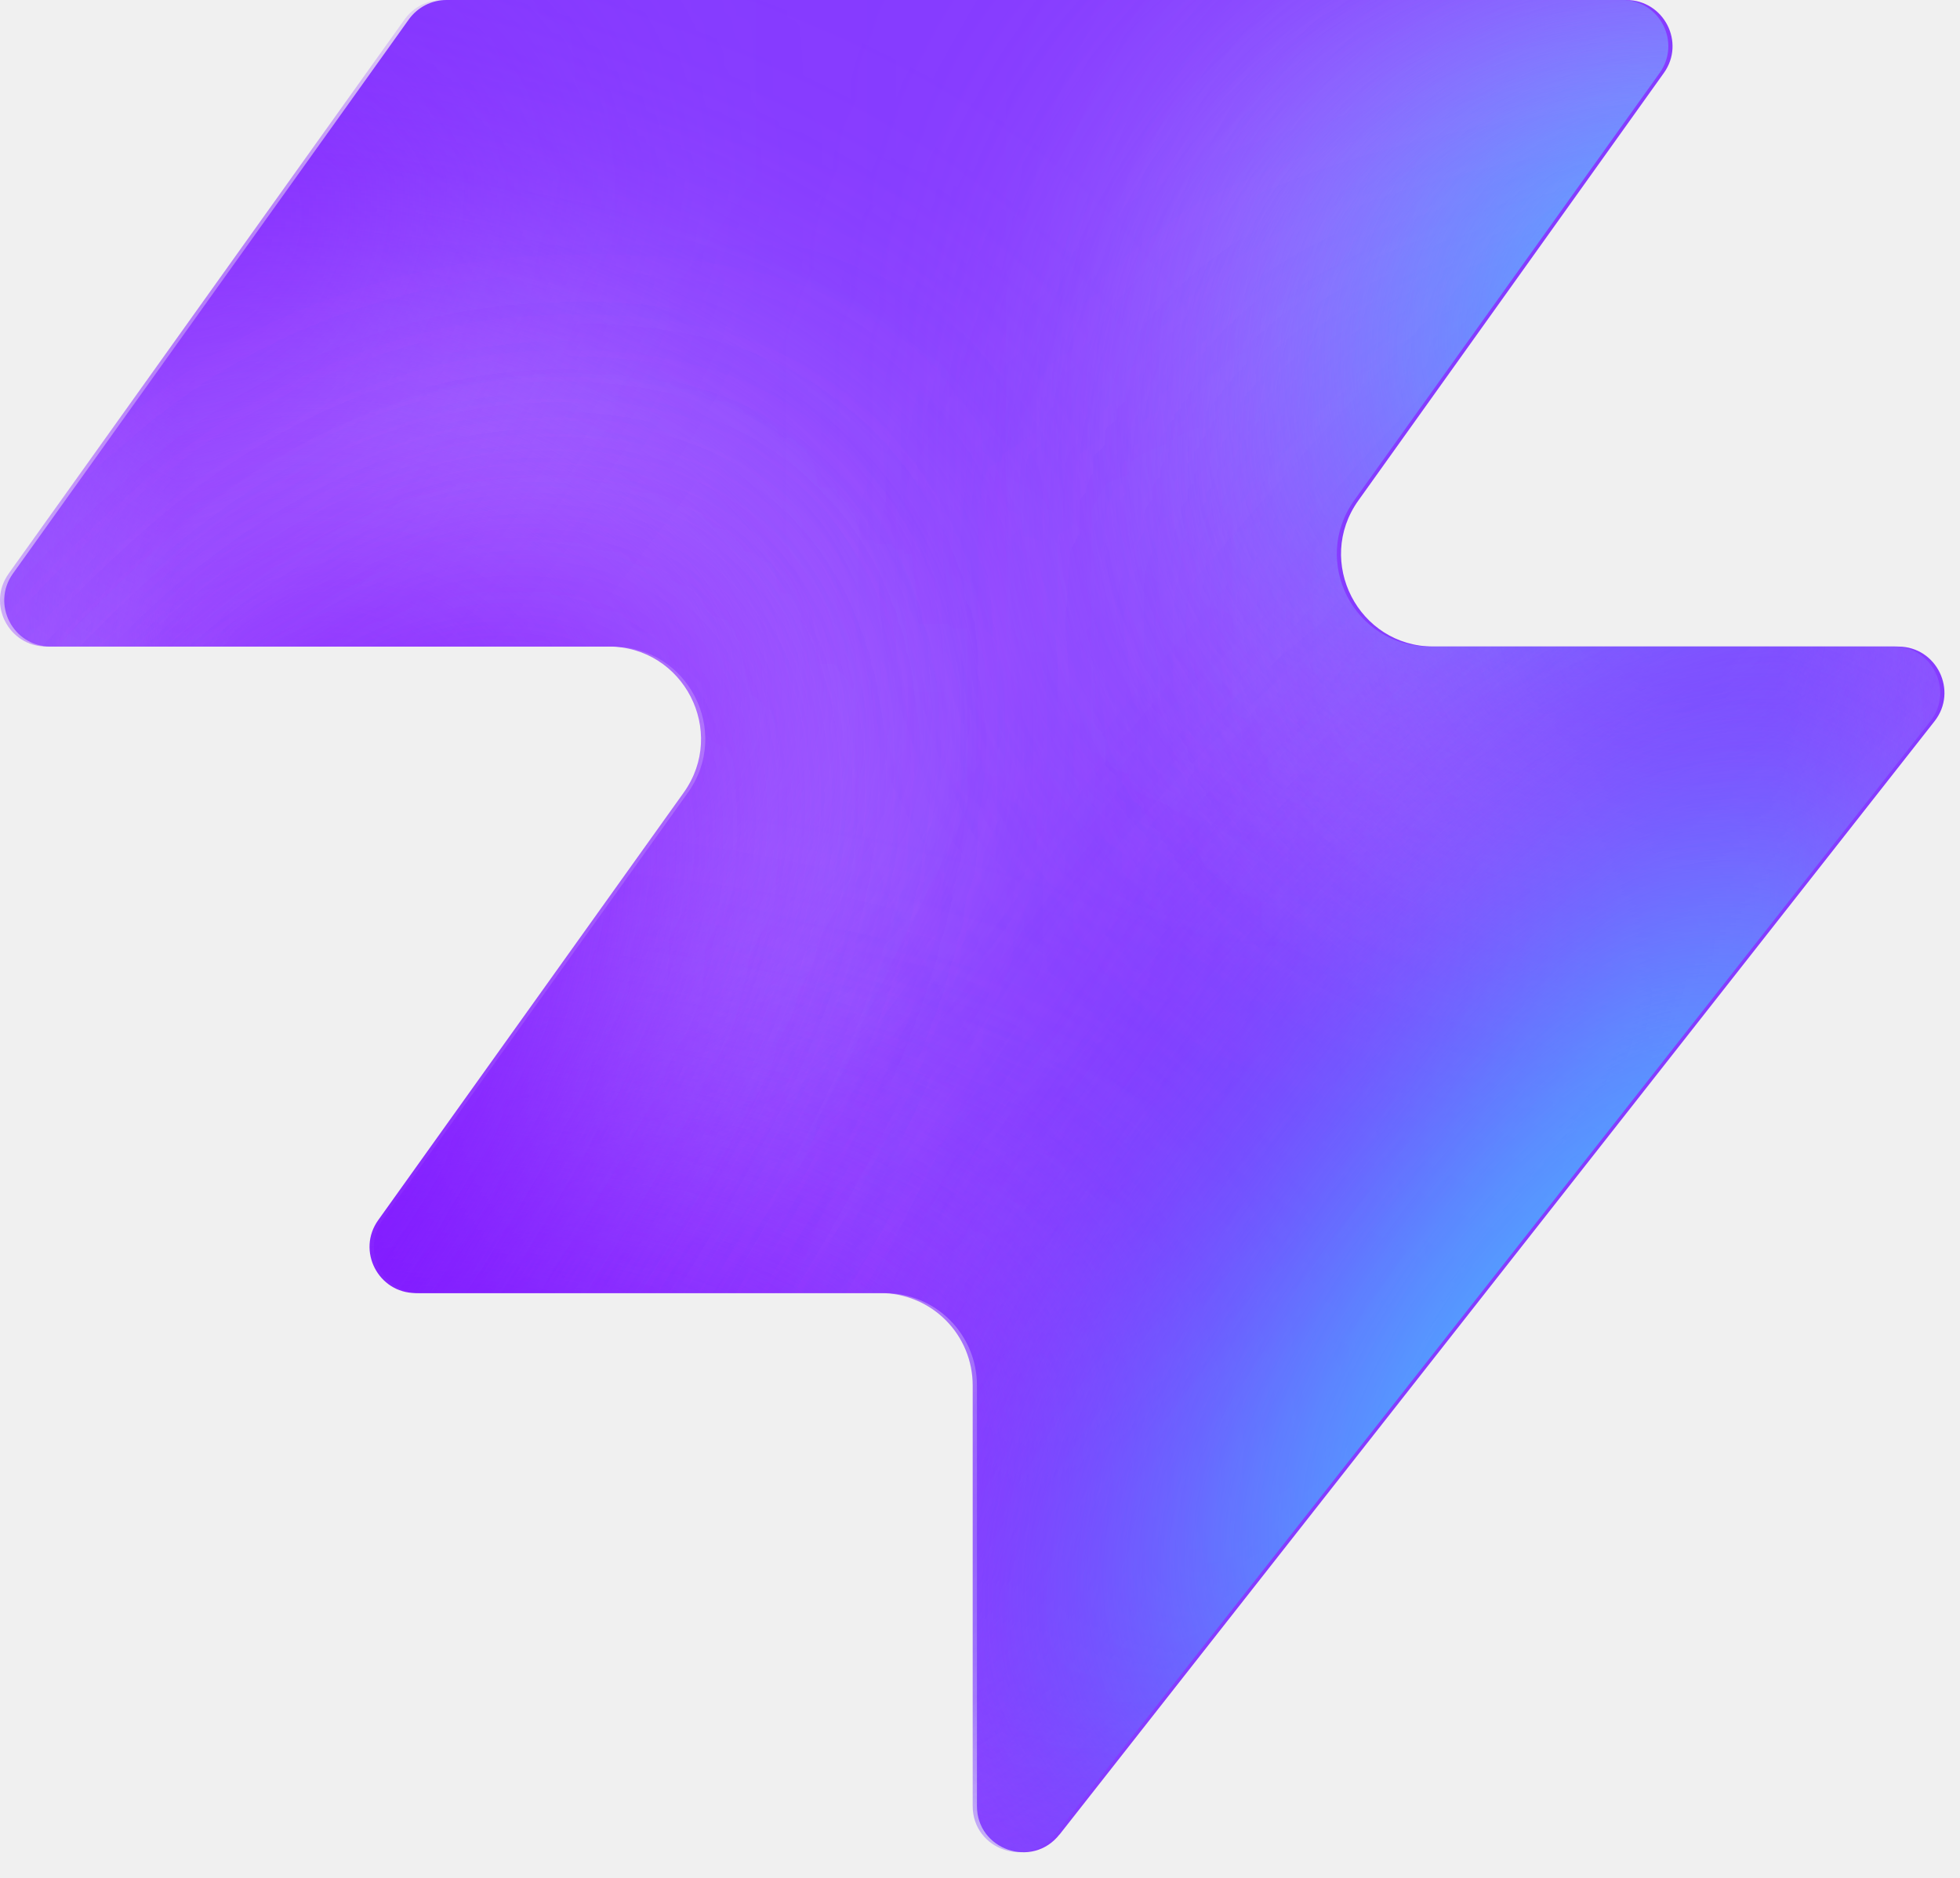
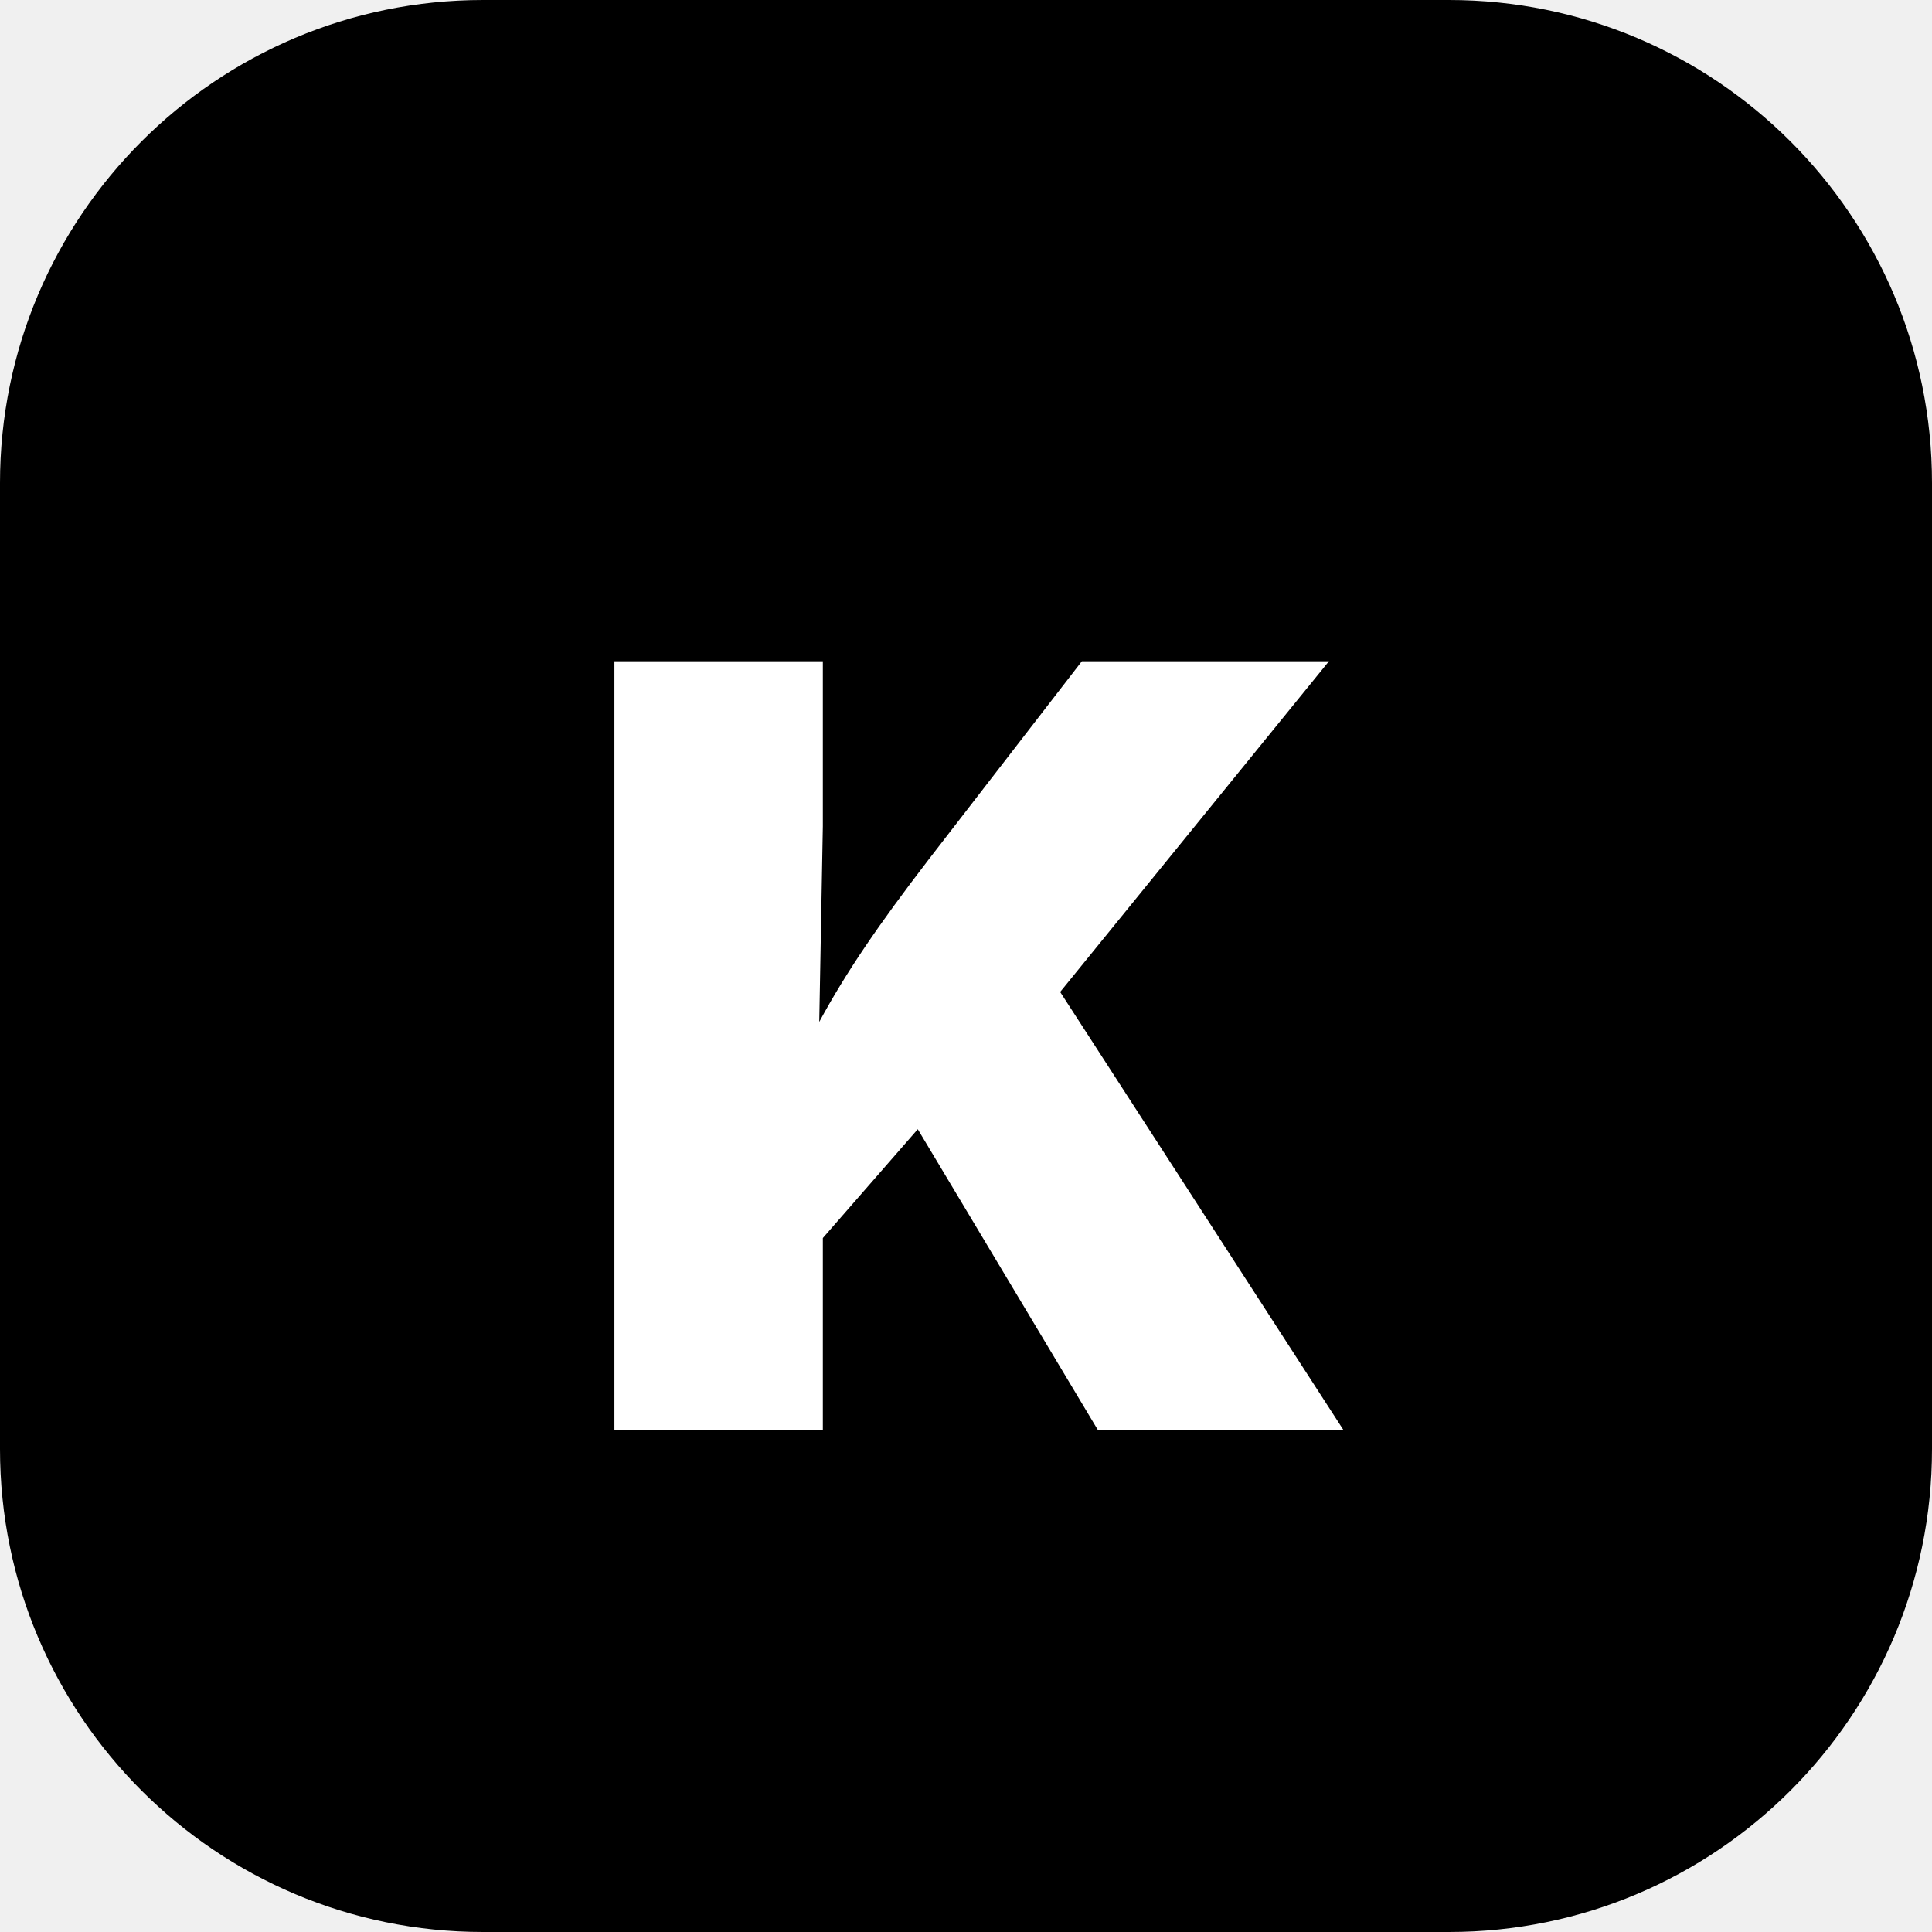
- <svg xmlns="http://www.w3.org/2000/svg" width="48" height="46" fill="none" viewBox="0 0 48 46">
-   <path fill="#863bff" d="M25.946 44.938c-.664.845-2.021.375-2.021-.698V33.937a2.26 2.26 0 0 0-2.262-2.262H10.287c-.92 0-1.456-1.04-.92-1.788l7.48-10.471c1.07-1.497 0-3.578-1.842-3.578H1.237c-.92 0-1.456-1.04-.92-1.788L10.013.474c.214-.297.556-.474.92-.474h28.894c.92 0 1.456 1.04.92 1.788l-7.48 10.471c-1.07 1.498 0 3.579 1.842 3.579h11.377c.943 0 1.473 1.088.89 1.83L25.947 44.94z" style="fill:#863bff;fill:color(display-p3 .525 .23 1);fill-opacity:1" />
-   <mask id="a" width="48" height="46" x="0" y="0" maskUnits="userSpaceOnUse" style="mask-type:alpha">
-     <path fill="#000" d="M25.842 44.938c-.664.844-2.021.375-2.021-.698V33.937a2.26 2.26 0 0 0-2.262-2.262H10.183c-.92 0-1.456-1.04-.92-1.788l7.48-10.471c1.07-1.498 0-3.579-1.842-3.579H1.133c-.92 0-1.456-1.04-.92-1.787L9.91.473c.214-.297.556-.474.92-.474h28.894c.92 0 1.456 1.04.92 1.788l-7.48 10.471c-1.07 1.498 0 3.578 1.842 3.578h11.377c.943 0 1.473 1.088.89 1.832L25.843 44.94z" style="fill:#000;fill-opacity:1" />
-   </mask>
-   <g mask="url(#a)">
-     <g filter="url(#b)">
-       <ellipse cx="5.508" cy="14.704" fill="#ede6ff" rx="5.508" ry="14.704" style="fill:#ede6ff;fill:color(display-p3 .927 .903 1);fill-opacity:1" transform="matrix(.00324 1 1 -.00324 -4.47 31.516)" />
-     </g>
-     <g filter="url(#c)">
-       <ellipse cx="10.399" cy="29.851" fill="#ede6ff" rx="10.399" ry="29.851" style="fill:#ede6ff;fill:color(display-p3 .927 .903 1);fill-opacity:1" transform="matrix(.00324 1 1 -.00324 -39.328 7.883)" />
-     </g>
-     <g filter="url(#d)">
-       <ellipse cx="5.508" cy="30.487" fill="#7e14ff" rx="5.508" ry="30.487" style="fill:#7e14ff;fill:color(display-p3 .492 .077 1);fill-opacity:1" transform="rotate(89.814 -25.913 -14.639)scale(1 -1)" />
-     </g>
-     <g filter="url(#e)">
-       <ellipse cx="5.508" cy="30.599" fill="#7e14ff" rx="5.508" ry="30.599" style="fill:#7e14ff;fill:color(display-p3 .492 .077 1);fill-opacity:1" transform="rotate(89.814 -32.644 -3.334)scale(1 -1)" />
-     </g>
-     <g filter="url(#f)">
-       <ellipse cx="5.508" cy="30.599" fill="#7e14ff" rx="5.508" ry="30.599" style="fill:#7e14ff;fill:color(display-p3 .492 .077 1);fill-opacity:1" transform="matrix(.00324 1 1 -.00324 -34.34 30.47)" />
-     </g>
-     <g filter="url(#g)">
-       <ellipse cx="14.072" cy="22.078" fill="#ede6ff" rx="14.072" ry="22.078" style="fill:#ede6ff;fill:color(display-p3 .927 .903 1);fill-opacity:1" transform="rotate(93.35 24.506 48.493)scale(-1 1)" />
-     </g>
-     <g filter="url(#h)">
-       <ellipse cx="3.47" cy="21.501" fill="#7e14ff" rx="3.47" ry="21.501" style="fill:#7e14ff;fill:color(display-p3 .492 .077 1);fill-opacity:1" transform="rotate(89.009 28.708 47.59)scale(-1 1)" />
-     </g>
-     <g filter="url(#i)">
-       <ellipse cx="3.47" cy="21.501" fill="#7e14ff" rx="3.47" ry="21.501" style="fill:#7e14ff;fill:color(display-p3 .492 .077 1);fill-opacity:1" transform="rotate(89.009 28.708 47.59)scale(-1 1)" />
-     </g>
-     <g filter="url(#j)">
-       <ellipse cx=".387" cy="8.972" fill="#7e14ff" rx="4.407" ry="29.108" style="fill:#7e14ff;fill:color(display-p3 .492 .077 1);fill-opacity:1" transform="rotate(39.51 .387 8.972)" />
-     </g>
-     <g filter="url(#k)">
-       <ellipse cx="47.523" cy="-6.092" fill="#7e14ff" rx="4.407" ry="29.108" style="fill:#7e14ff;fill:color(display-p3 .492 .077 1);fill-opacity:1" transform="rotate(37.892 47.523 -6.092)" />
-     </g>
-     <g filter="url(#l)">
-       <ellipse cx="41.412" cy="6.333" fill="#47bfff" rx="5.971" ry="9.665" style="fill:#47bfff;fill:color(display-p3 .28 .748 1);fill-opacity:1" transform="rotate(37.892 41.412 6.333)" />
-     </g>
-     <g filter="url(#m)">
-       <ellipse cx="-1.879" cy="38.332" fill="#7e14ff" rx="4.407" ry="29.108" style="fill:#7e14ff;fill:color(display-p3 .492 .077 1);fill-opacity:1" transform="rotate(37.892 -1.88 38.332)" />
-     </g>
-     <g filter="url(#n)">
-       <ellipse cx="-1.879" cy="38.332" fill="#7e14ff" rx="4.407" ry="29.108" style="fill:#7e14ff;fill:color(display-p3 .492 .077 1);fill-opacity:1" transform="rotate(37.892 -1.88 38.332)" />
-     </g>
-     <g filter="url(#o)">
-       <ellipse cx="35.651" cy="29.907" fill="#7e14ff" rx="4.407" ry="29.108" style="fill:#7e14ff;fill:color(display-p3 .492 .077 1);fill-opacity:1" transform="rotate(37.892 35.651 29.907)" />
-     </g>
-     <g filter="url(#p)">
-       <ellipse cx="38.418" cy="32.4" fill="#47bfff" rx="5.971" ry="15.297" style="fill:#47bfff;fill:color(display-p3 .28 .748 1);fill-opacity:1" transform="rotate(37.892 38.418 32.4)" />
-     </g>
-   </g>
-   <defs>
-     <filter id="b" width="60.045" height="41.654" x="-19.77" y="16.149" color-interpolation-filters="sRGB" filterUnits="userSpaceOnUse">
-       <feFlood flood-opacity="0" result="BackgroundImageFix" />
-       <feBlend in="SourceGraphic" in2="BackgroundImageFix" result="shape" />
-       <feGaussianBlur result="effect1_foregroundBlur_2002_17158" stdDeviation="7.659" />
-     </filter>
-     <filter id="c" width="90.34" height="51.437" x="-54.613" y="-7.533" color-interpolation-filters="sRGB" filterUnits="userSpaceOnUse">
-       <feFlood flood-opacity="0" result="BackgroundImageFix" />
-       <feBlend in="SourceGraphic" in2="BackgroundImageFix" result="shape" />
-       <feGaussianBlur result="effect1_foregroundBlur_2002_17158" stdDeviation="7.659" />
-     </filter>
-     <filter id="d" width="79.355" height="29.4" x="-49.64" y="2.03" color-interpolation-filters="sRGB" filterUnits="userSpaceOnUse">
-       <feFlood flood-opacity="0" result="BackgroundImageFix" />
-       <feBlend in="SourceGraphic" in2="BackgroundImageFix" result="shape" />
-       <feGaussianBlur result="effect1_foregroundBlur_2002_17158" stdDeviation="4.596" />
-     </filter>
-     <filter id="e" width="79.579" height="29.4" x="-45.045" y="20.029" color-interpolation-filters="sRGB" filterUnits="userSpaceOnUse">
-       <feFlood flood-opacity="0" result="BackgroundImageFix" />
-       <feBlend in="SourceGraphic" in2="BackgroundImageFix" result="shape" />
-       <feGaussianBlur result="effect1_foregroundBlur_2002_17158" stdDeviation="4.596" />
-     </filter>
-     <filter id="f" width="79.579" height="29.4" x="-43.513" y="21.178" color-interpolation-filters="sRGB" filterUnits="userSpaceOnUse">
-       <feFlood flood-opacity="0" result="BackgroundImageFix" />
-       <feBlend in="SourceGraphic" in2="BackgroundImageFix" result="shape" />
-       <feGaussianBlur result="effect1_foregroundBlur_2002_17158" stdDeviation="4.596" />
-     </filter>
-     <filter id="g" width="74.749" height="58.852" x="15.756" y="-17.901" color-interpolation-filters="sRGB" filterUnits="userSpaceOnUse">
-       <feFlood flood-opacity="0" result="BackgroundImageFix" />
-       <feBlend in="SourceGraphic" in2="BackgroundImageFix" result="shape" />
-       <feGaussianBlur result="effect1_foregroundBlur_2002_17158" stdDeviation="7.659" />
-     </filter>
-     <filter id="h" width="61.377" height="25.362" x="23.548" y="2.284" color-interpolation-filters="sRGB" filterUnits="userSpaceOnUse">
-       <feFlood flood-opacity="0" result="BackgroundImageFix" />
-       <feBlend in="SourceGraphic" in2="BackgroundImageFix" result="shape" />
-       <feGaussianBlur result="effect1_foregroundBlur_2002_17158" stdDeviation="4.596" />
-     </filter>
-     <filter id="i" width="61.377" height="25.362" x="23.548" y="2.284" color-interpolation-filters="sRGB" filterUnits="userSpaceOnUse">
-       <feFlood flood-opacity="0" result="BackgroundImageFix" />
-       <feBlend in="SourceGraphic" in2="BackgroundImageFix" result="shape" />
-       <feGaussianBlur result="effect1_foregroundBlur_2002_17158" stdDeviation="4.596" />
-     </filter>
-     <filter id="j" width="56.045" height="63.649" x="-27.636" y="-22.853" color-interpolation-filters="sRGB" filterUnits="userSpaceOnUse">
-       <feFlood flood-opacity="0" result="BackgroundImageFix" />
-       <feBlend in="SourceGraphic" in2="BackgroundImageFix" result="shape" />
-       <feGaussianBlur result="effect1_foregroundBlur_2002_17158" stdDeviation="4.596" />
-     </filter>
-     <filter id="k" width="54.814" height="64.646" x="20.116" y="-38.415" color-interpolation-filters="sRGB" filterUnits="userSpaceOnUse">
-       <feFlood flood-opacity="0" result="BackgroundImageFix" />
-       <feBlend in="SourceGraphic" in2="BackgroundImageFix" result="shape" />
-       <feGaussianBlur result="effect1_foregroundBlur_2002_17158" stdDeviation="4.596" />
-     </filter>
-     <filter id="l" width="33.541" height="35.313" x="24.641" y="-11.323" color-interpolation-filters="sRGB" filterUnits="userSpaceOnUse">
-       <feFlood flood-opacity="0" result="BackgroundImageFix" />
-       <feBlend in="SourceGraphic" in2="BackgroundImageFix" result="shape" />
-       <feGaussianBlur result="effect1_foregroundBlur_2002_17158" stdDeviation="4.596" />
-     </filter>
-     <filter id="m" width="54.814" height="64.646" x="-29.286" y="6.009" color-interpolation-filters="sRGB" filterUnits="userSpaceOnUse">
-       <feFlood flood-opacity="0" result="BackgroundImageFix" />
-       <feBlend in="SourceGraphic" in2="BackgroundImageFix" result="shape" />
-       <feGaussianBlur result="effect1_foregroundBlur_2002_17158" stdDeviation="4.596" />
-     </filter>
-     <filter id="n" width="54.814" height="64.646" x="-29.286" y="6.009" color-interpolation-filters="sRGB" filterUnits="userSpaceOnUse">
-       <feFlood flood-opacity="0" result="BackgroundImageFix" />
-       <feBlend in="SourceGraphic" in2="BackgroundImageFix" result="shape" />
-       <feGaussianBlur result="effect1_foregroundBlur_2002_17158" stdDeviation="4.596" />
-     </filter>
-     <filter id="o" width="54.814" height="64.646" x="8.244" y="-2.416" color-interpolation-filters="sRGB" filterUnits="userSpaceOnUse">
-       <feFlood flood-opacity="0" result="BackgroundImageFix" />
-       <feBlend in="SourceGraphic" in2="BackgroundImageFix" result="shape" />
-       <feGaussianBlur result="effect1_foregroundBlur_2002_17158" stdDeviation="4.596" />
-     </filter>
-     <filter id="p" width="39.409" height="43.623" x="18.713" y="10.588" color-interpolation-filters="sRGB" filterUnits="userSpaceOnUse">
-       <feFlood flood-opacity="0" result="BackgroundImageFix" />
-       <feBlend in="SourceGraphic" in2="BackgroundImageFix" result="shape" />
-       <feGaussianBlur result="effect1_foregroundBlur_2002_17158" stdDeviation="4.596" />
-     </filter>
-   </defs>
+ <svg xmlns="http://www.w3.org/2000/svg" viewBox="0 0 512 512" width="100%" height="100%">
+   <rect width="512" height="512" rx="128" fill="#000000" />
+   <text x="50%" y="53%" font-family="system-ui, -apple-system, sans-serif" font-size="280" font-weight="900" fill="#FFFFFF" text-anchor="middle" dominant-baseline="middle">K</text>
</svg>
